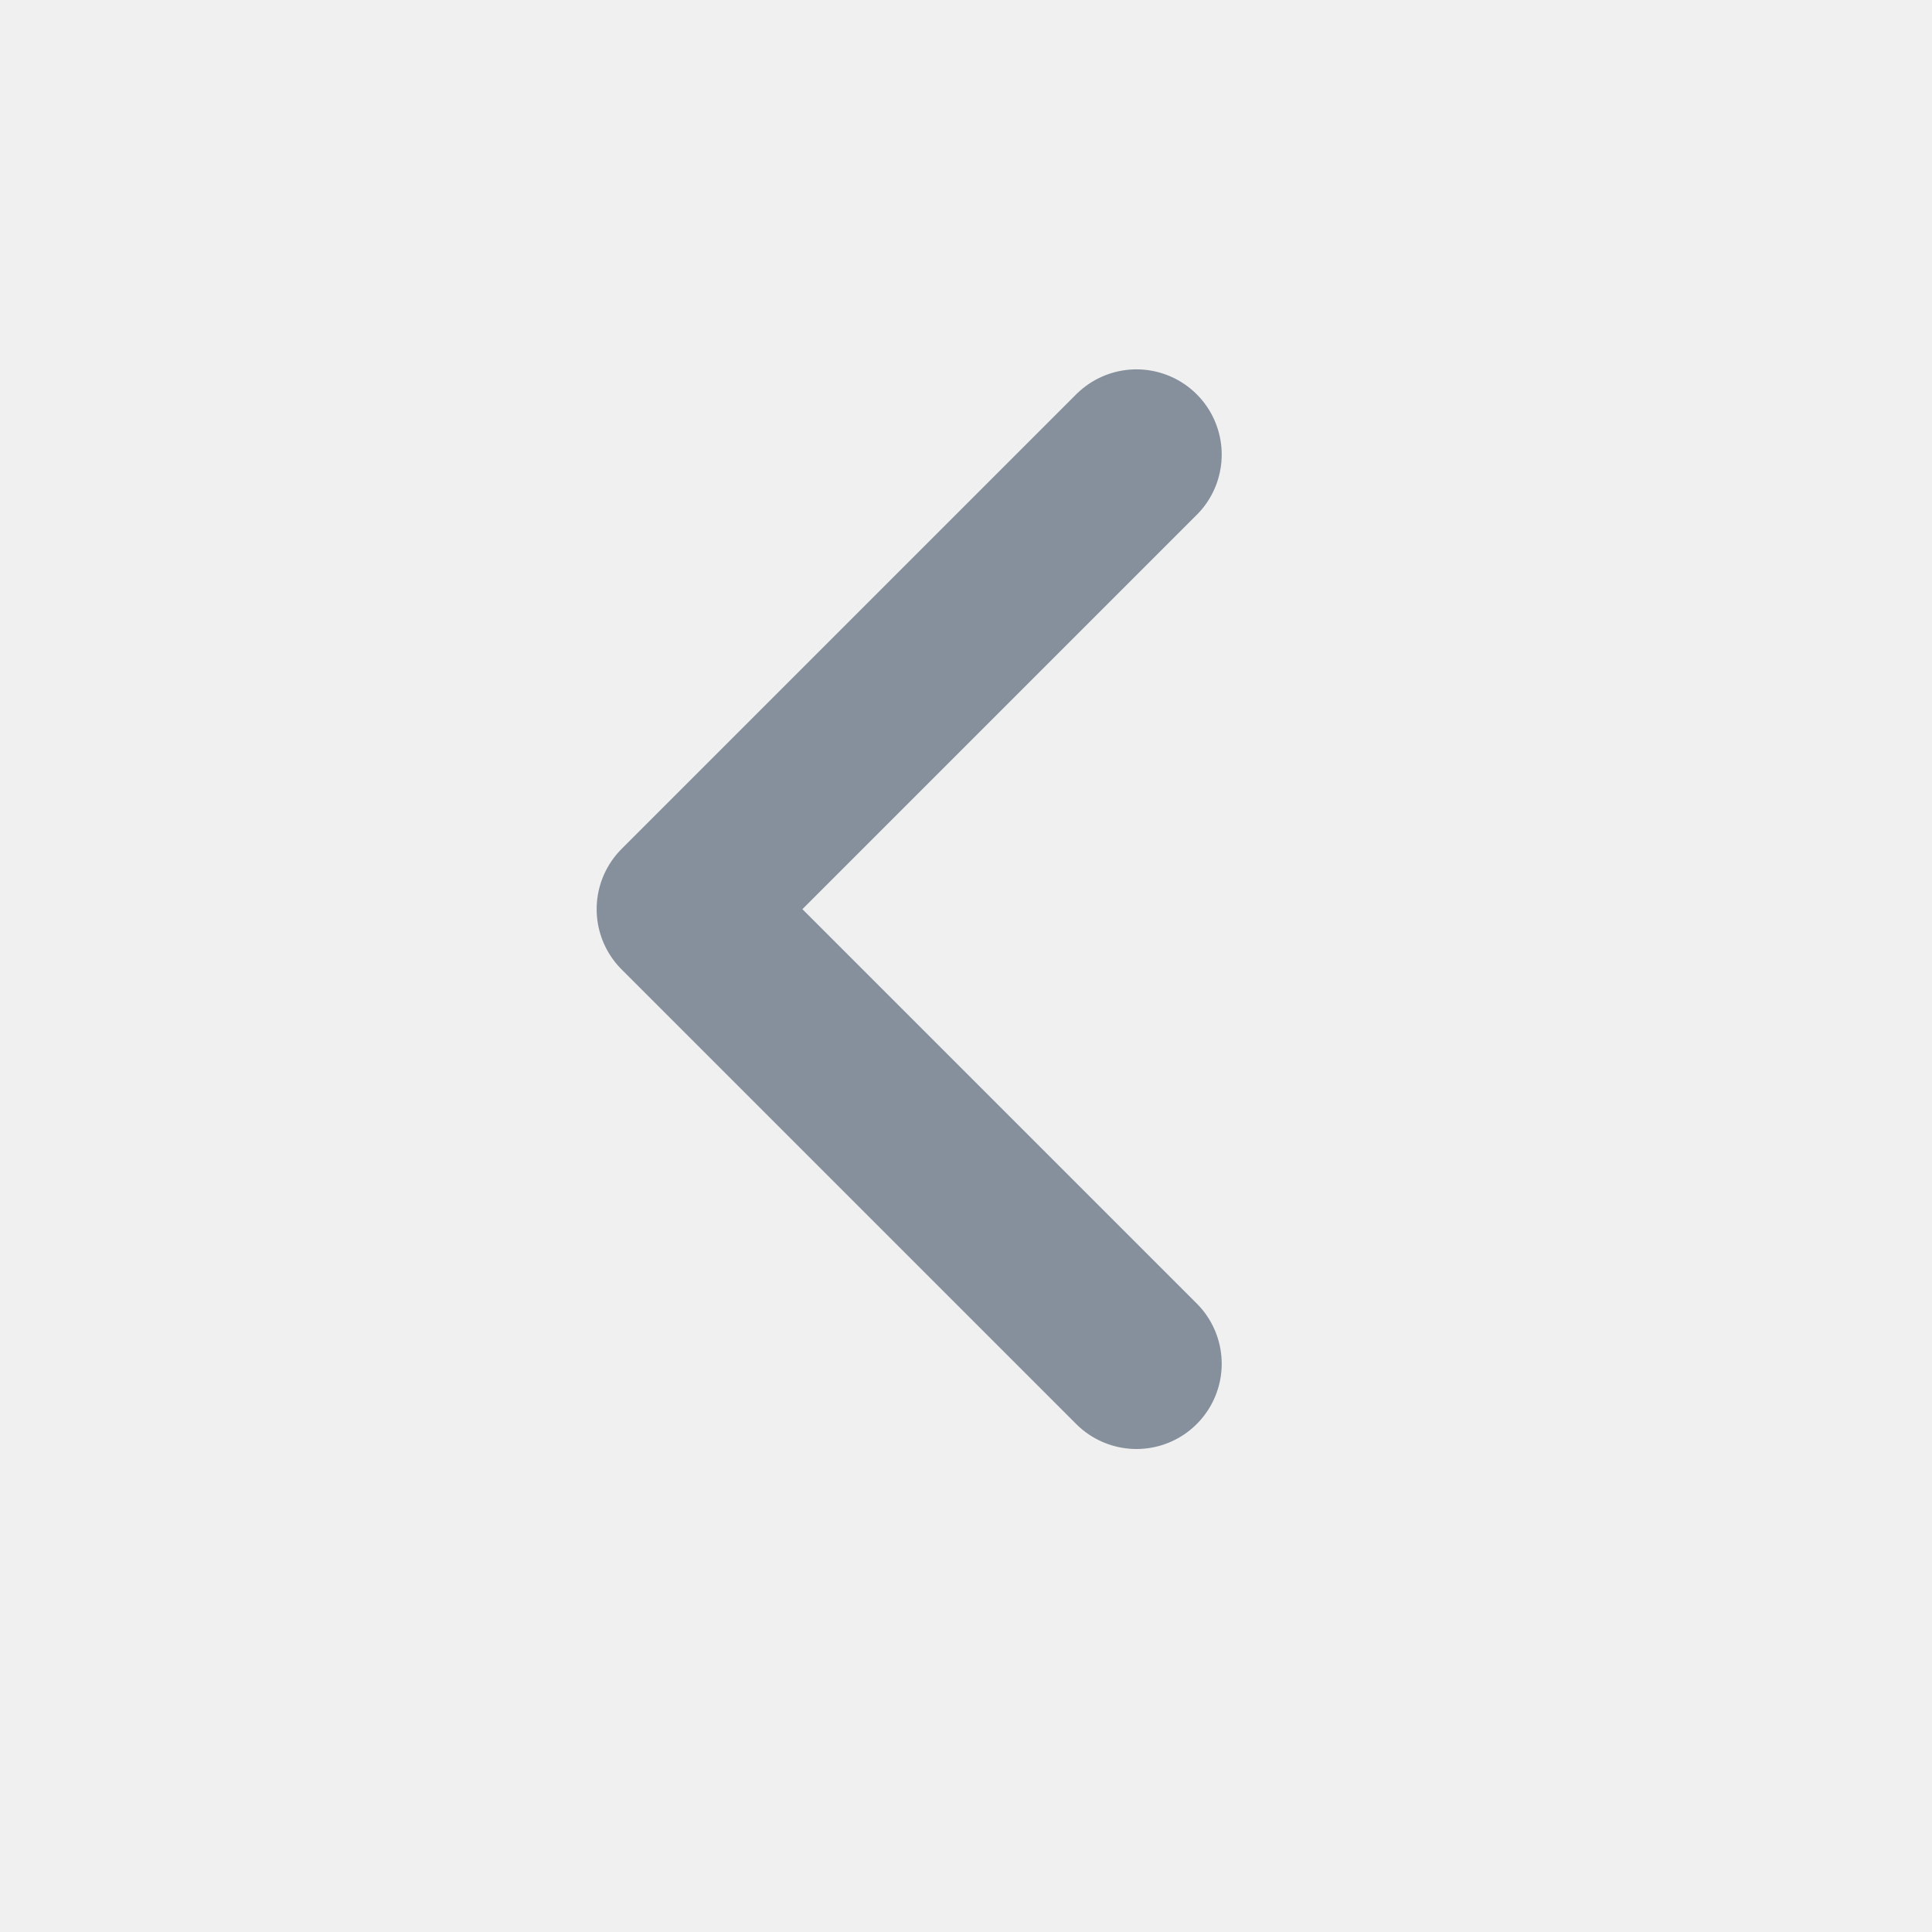
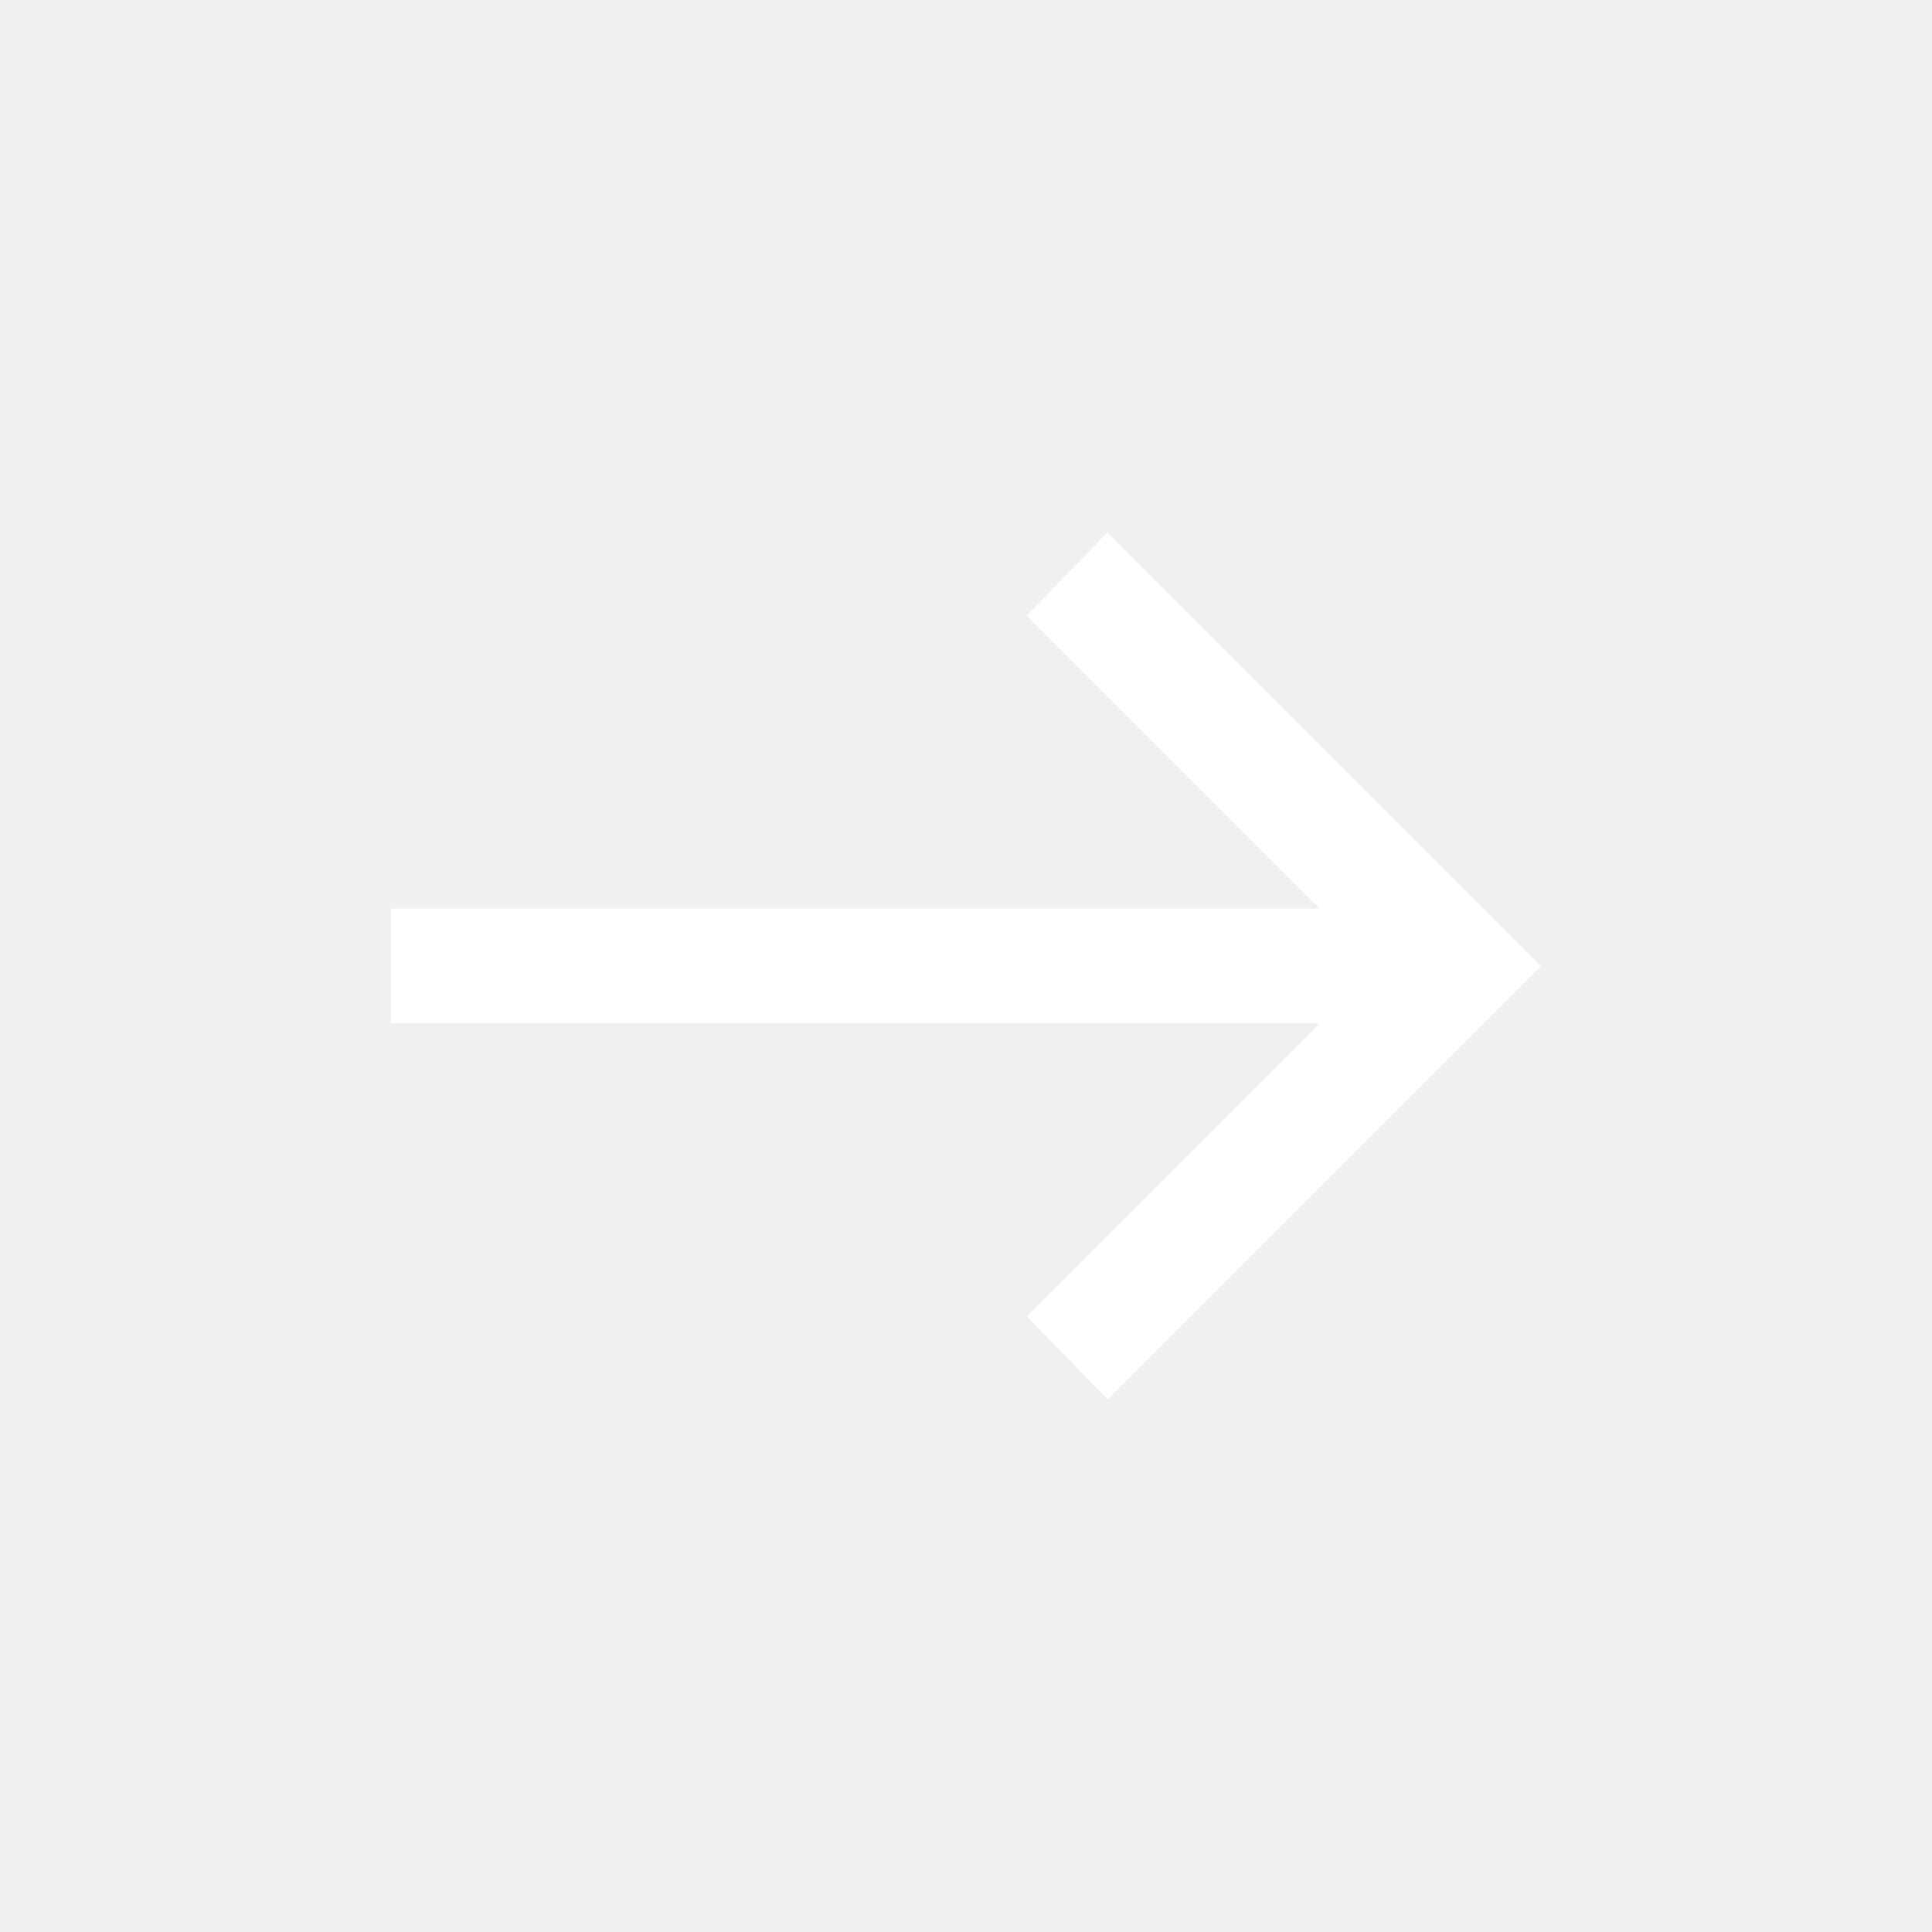
- <svg xmlns="http://www.w3.org/2000/svg" width="17" height="17" viewBox="0 0 17 17" fill="none">
-   <path d="M10 12L6 8L10 4" stroke="#86909C" stroke-width="1.5" stroke-linecap="round" stroke-linejoin="round" />
+ <svg xmlns="http://www.w3.org/2000/svg" width="21" height="21" viewBox="0 0 21 21" fill="none">
+   <path d="M12.038 15.211L11.16 14.307L14.343 11.125H4.25V9.875H14.343L11.16 6.692L12.038 5.788L16.75 10.5L12.038 15.211Z" fill="white" />
</svg>
